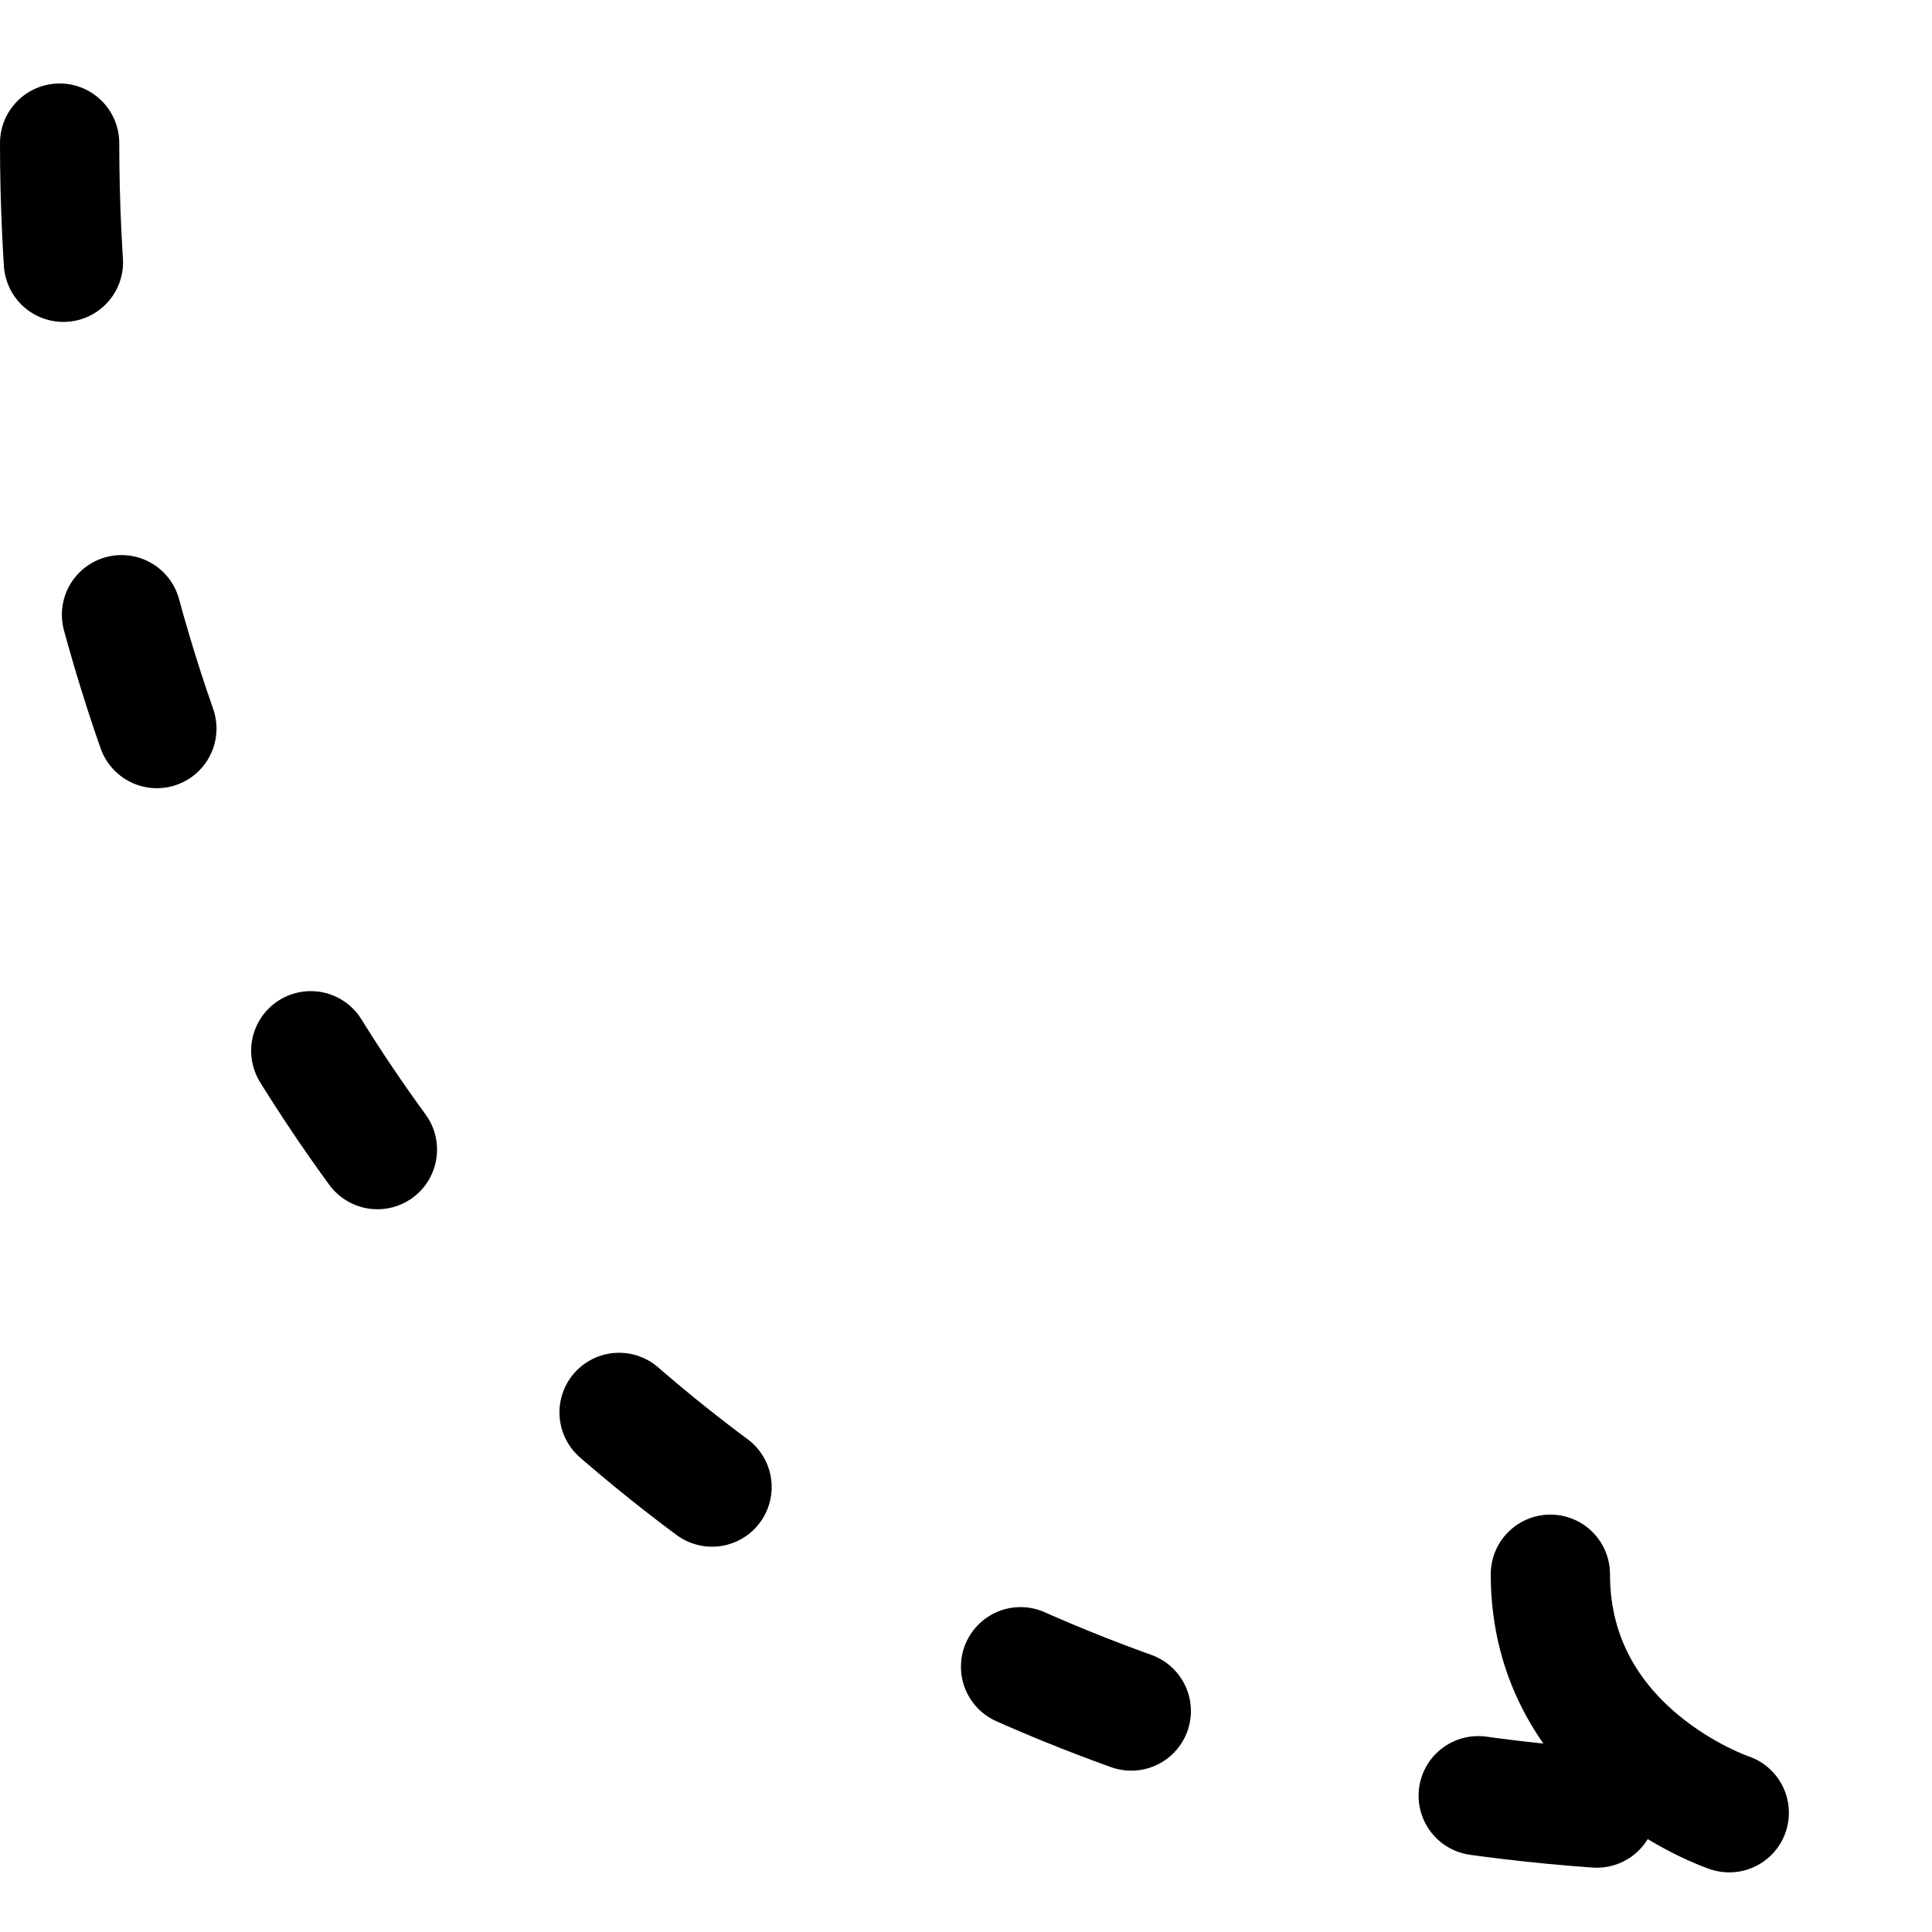
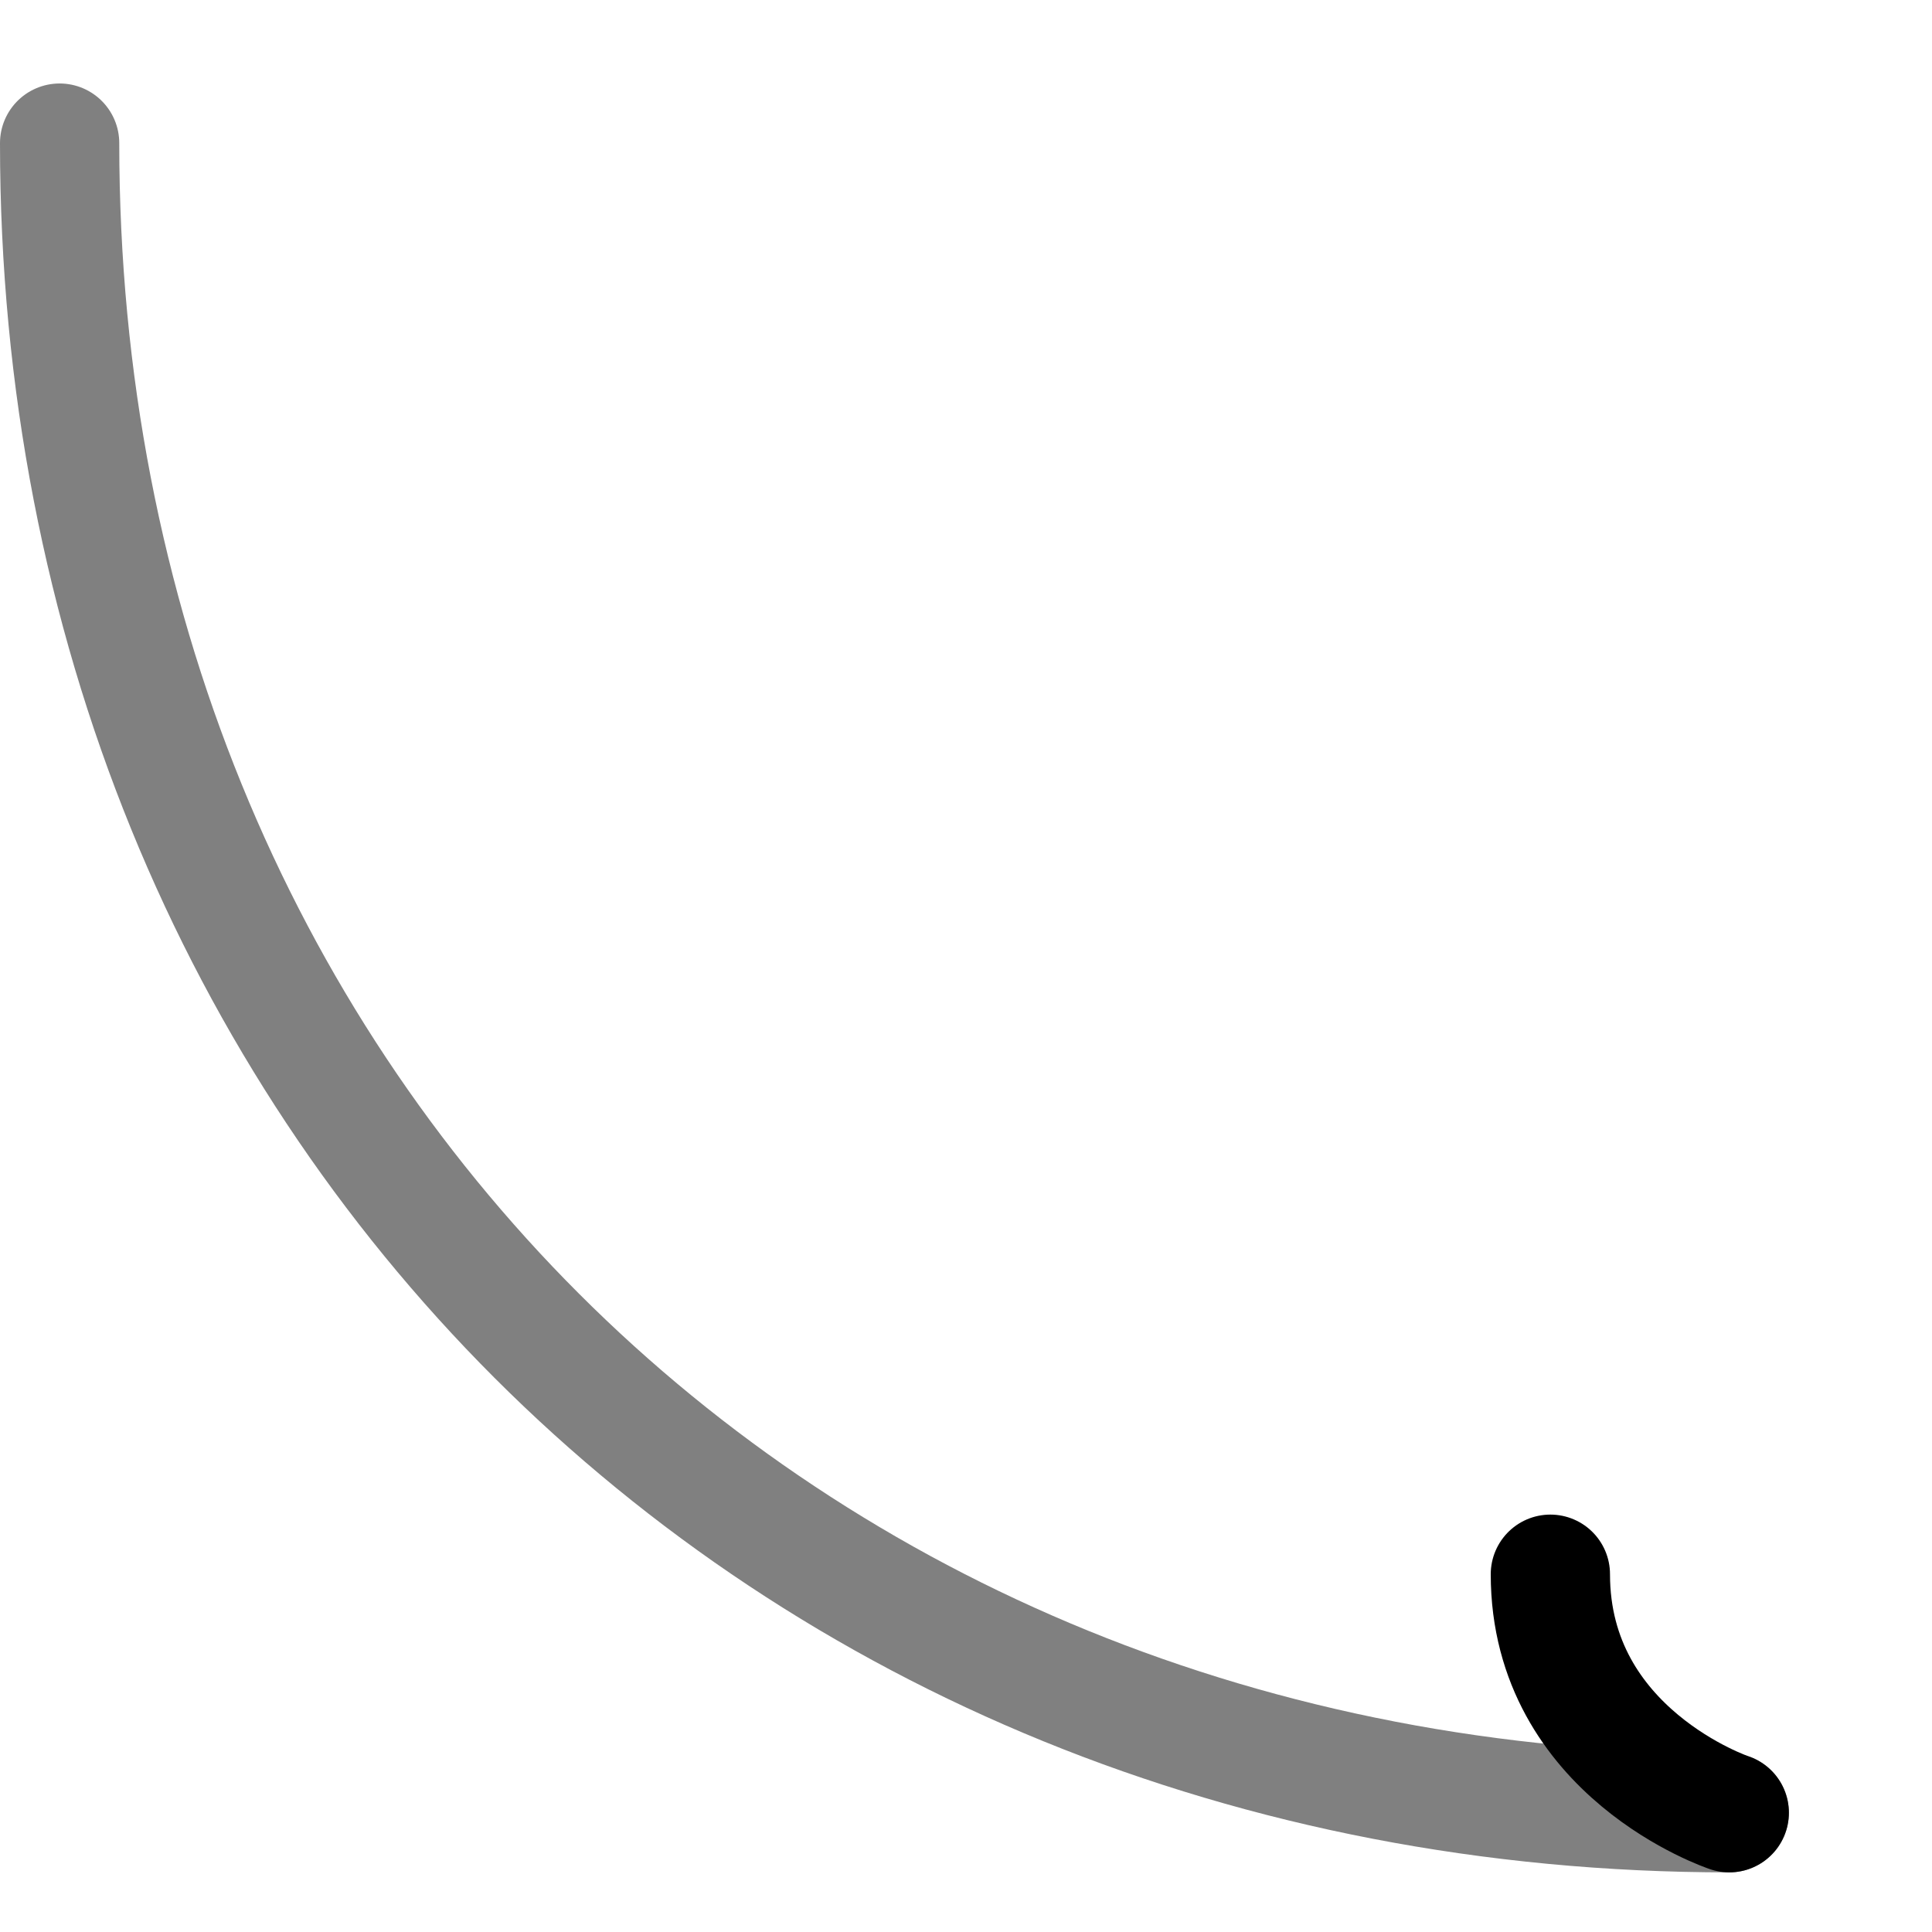
<svg xmlns="http://www.w3.org/2000/svg" viewBox="-444.5 -41 81 81" stroke-linejoin="round" stroke-linecap="round" stroke-width="5" stroke="#000000" fill="none" version="1.1" id="svg7" width="81" height="81">
  <defs id="defs7" />
  <g id="g7">
    <g id="g6">
      <g id="g5">
        <g id="g3" transform="translate(-442)">
-           <path d="M 0,-35 C 0,5 30,35 70,35" id="path2" style="stroke-dasharray:5,15;stroke-dashoffset:0" />
+           <path d="M 0,-35 C 0,5 30,35 70,35" id="path2" style="fill:none;stroke-dasharray:none;stroke-dashoffset:0;stroke:#808080;stroke-opacity:1" />
          <path d="m 70,35 c 0,0 -7.5,-2.5 -7.5,-10" id="path3" />
        </g>
      </g>
    </g>
  </g>
</svg>
